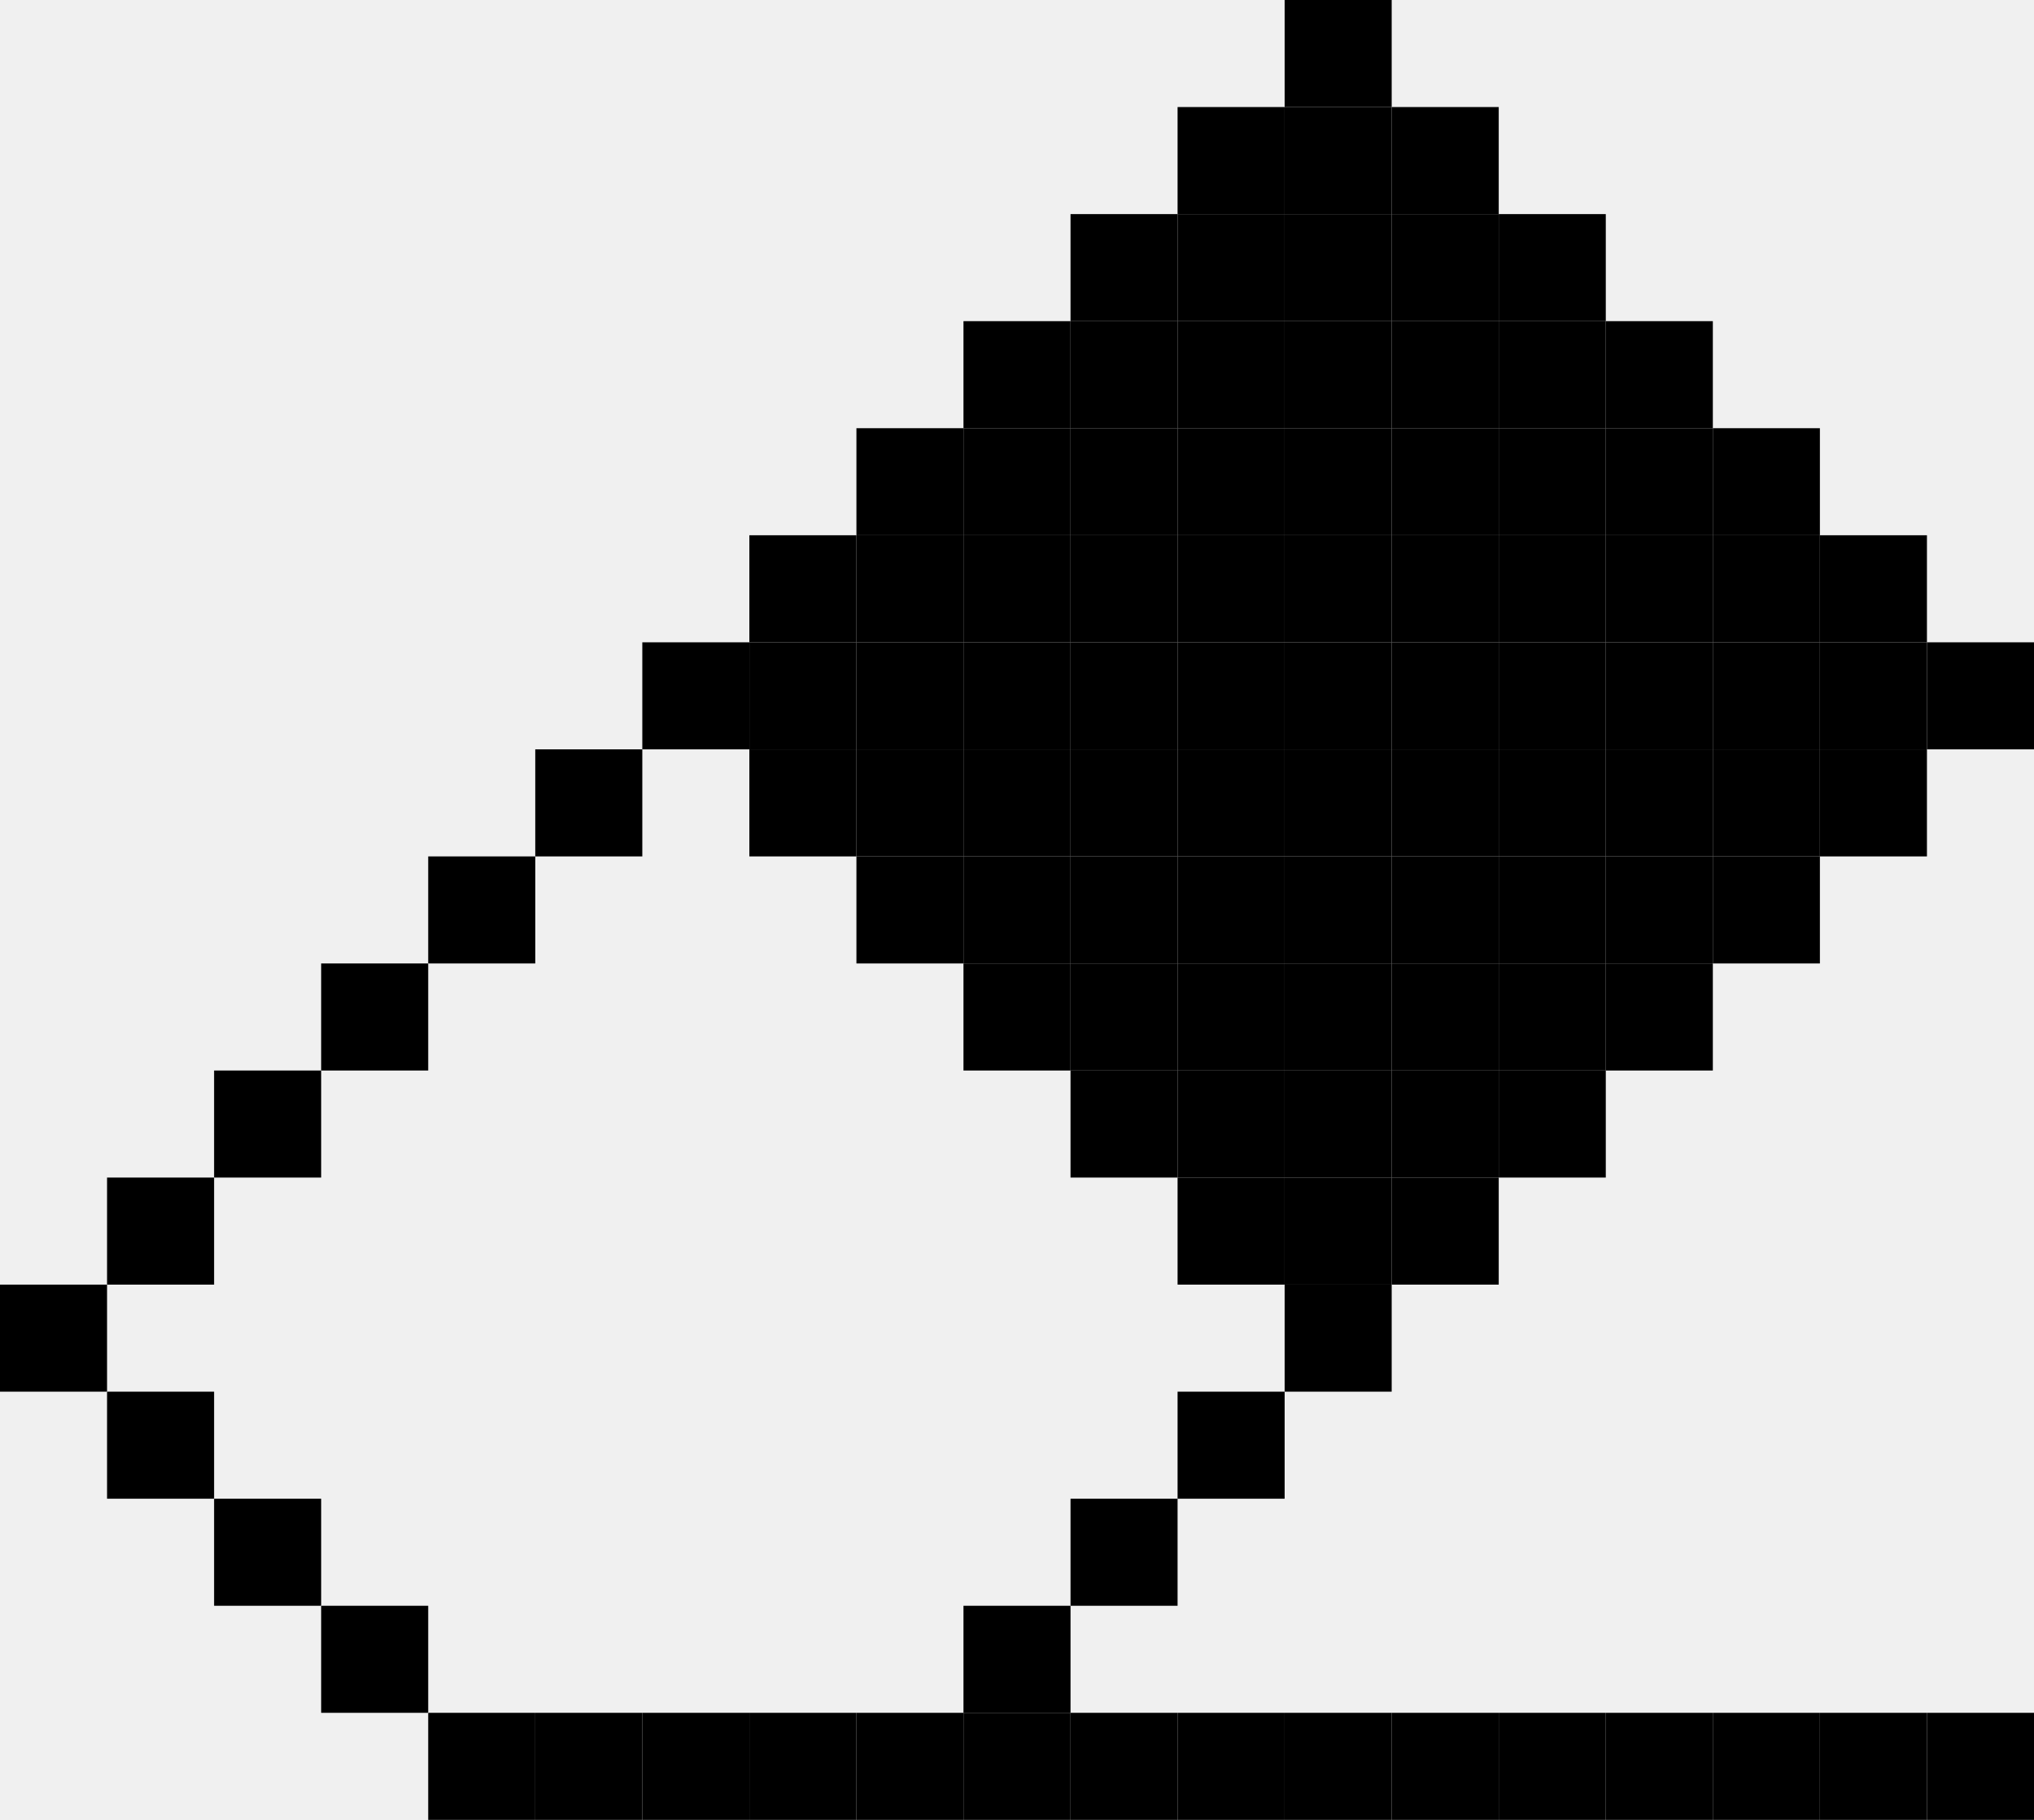
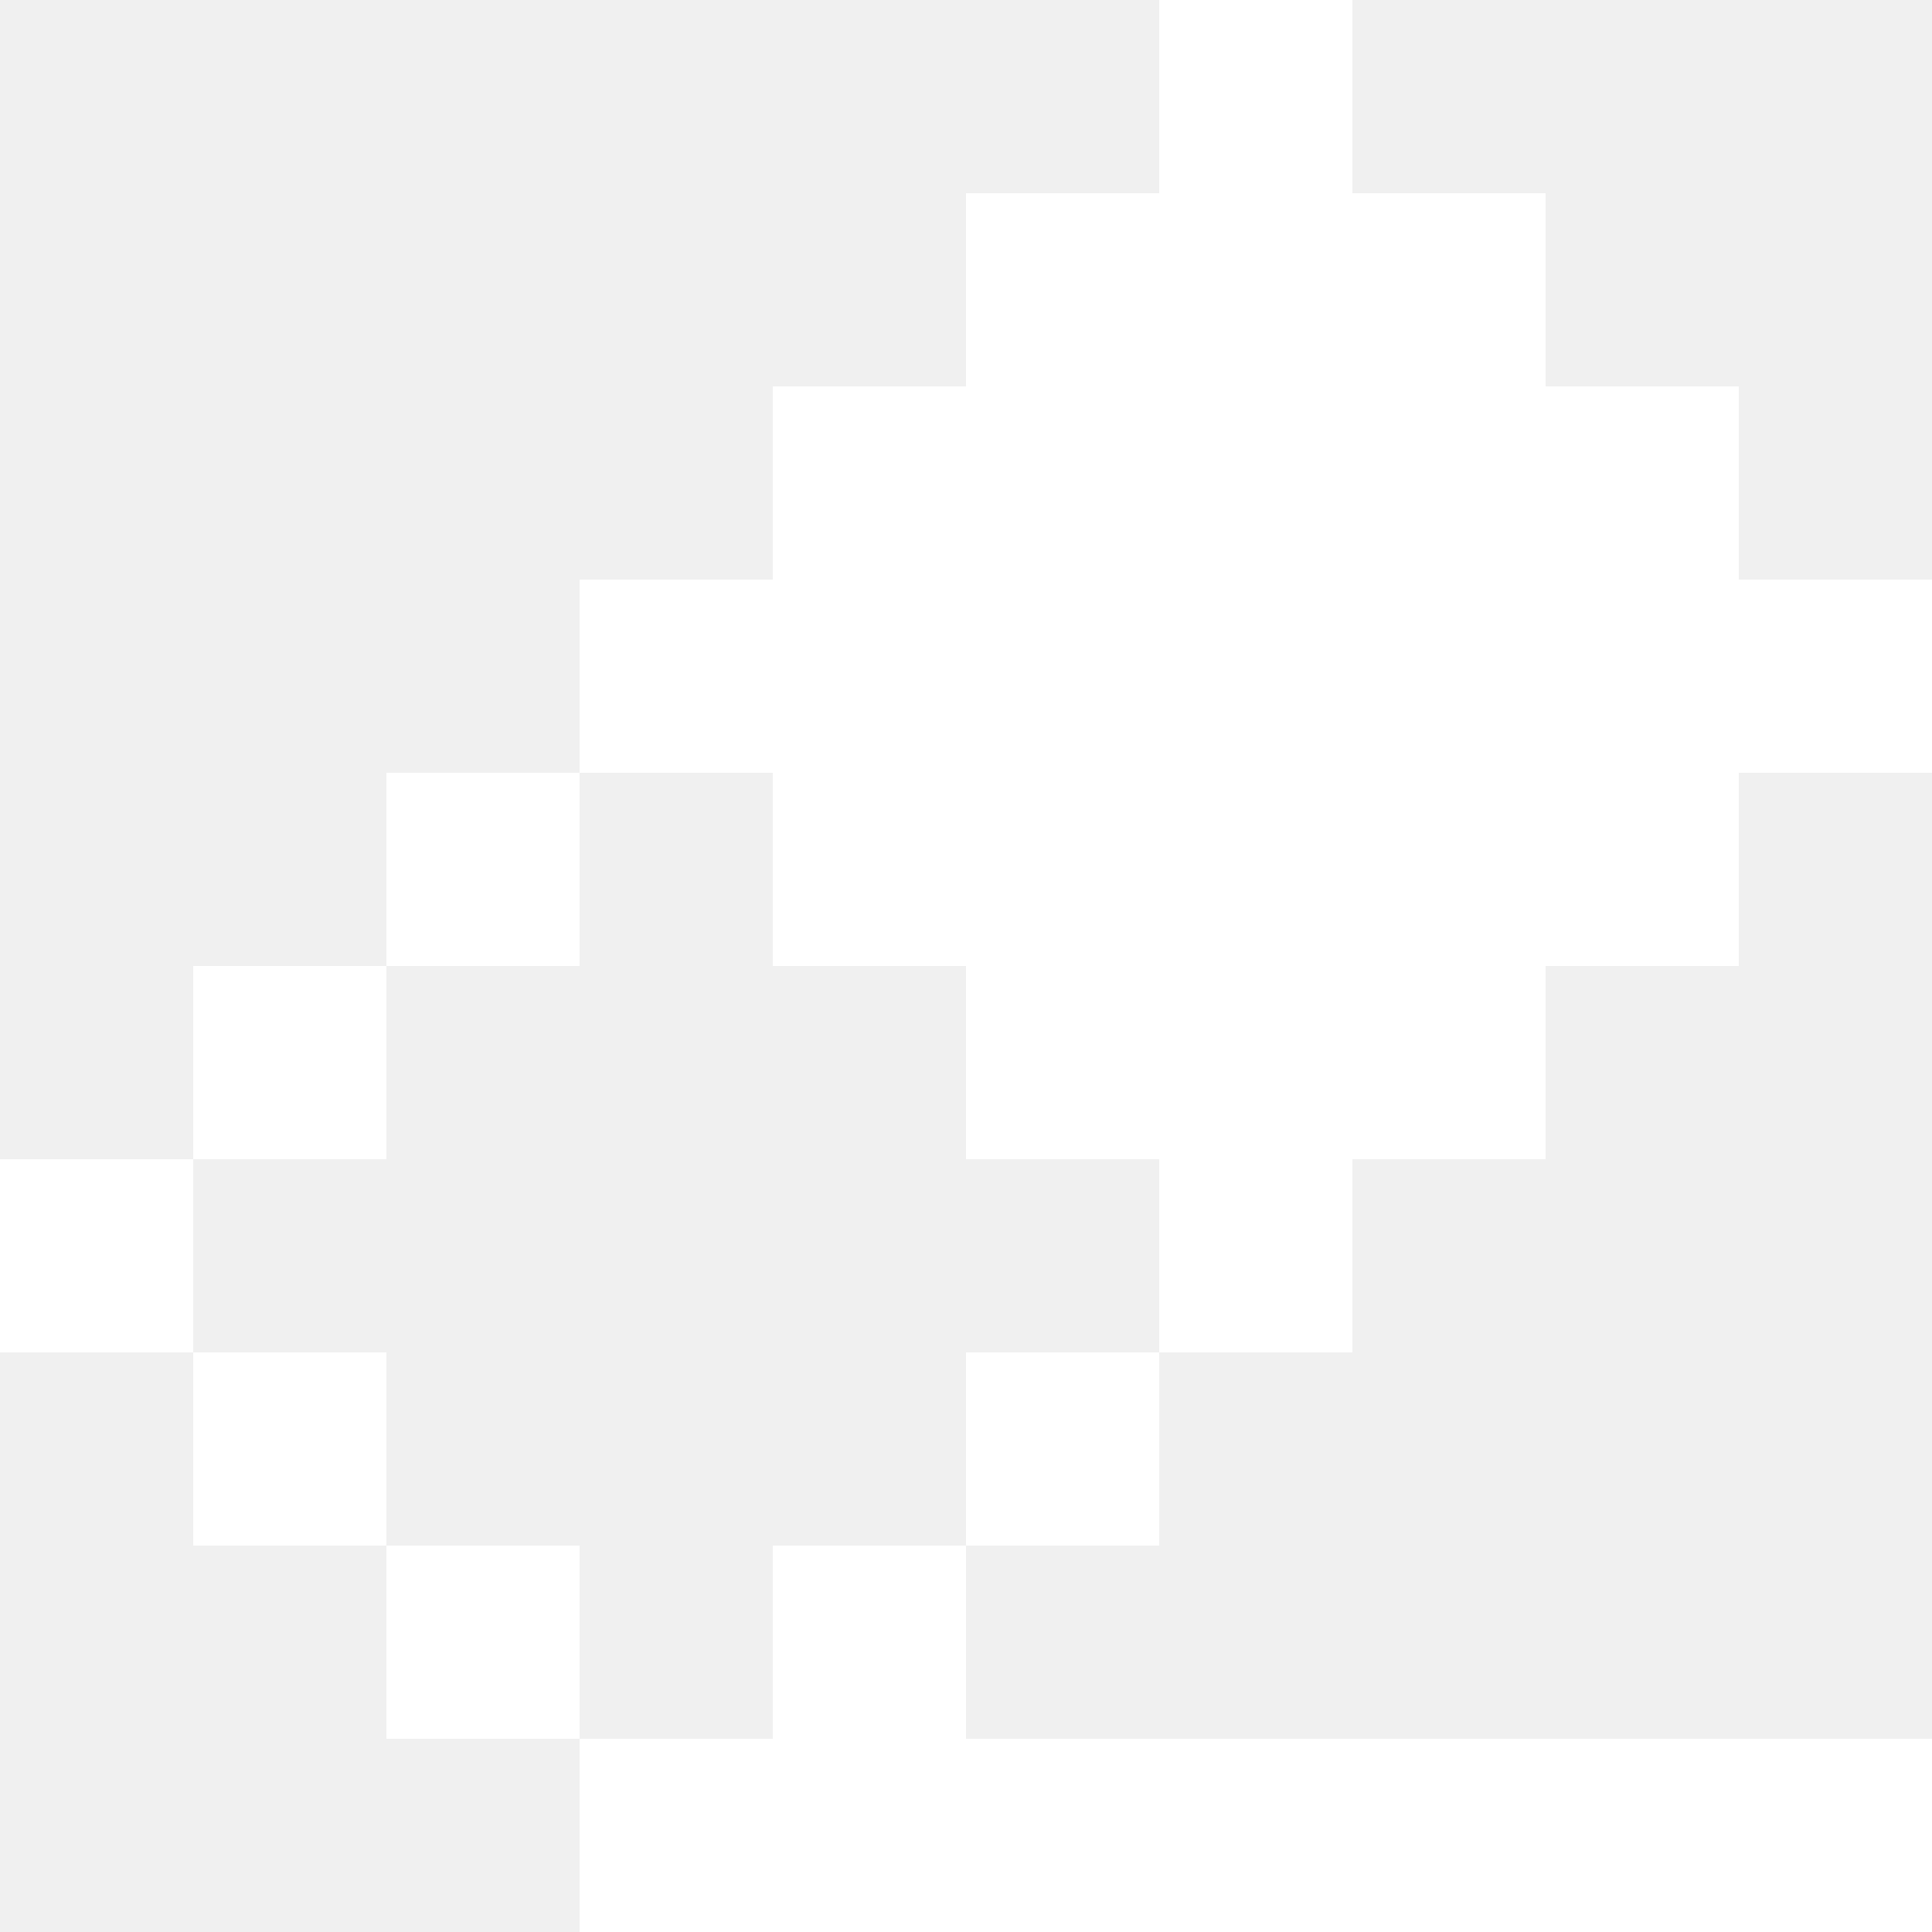
- <svg xmlns="http://www.w3.org/2000/svg" version="1.1" id="Layer_1" x="0px" y="0px" viewBox="0 0 19 17" style="enable-background:new 0 0 19 17;" xml:space="preserve">
-   <rect x="12" width="1" height="1" />
-   <rect x="12" y="1" width="1" height="1" />
-   <rect x="9" y="3" width="1" height="1" />
-   <rect x="8" y="4" width="1" height="1" />
-   <rect x="7" y="5" width="1" height="1" />
-   <rect x="6" y="6" width="1" height="1" />
-   <rect x="7" y="6" width="1" height="1" />
-   <rect x="8" y="6" width="1" height="1" />
-   <rect x="9" y="6" width="1" height="1" />
-   <rect x="10" y="6" width="1" height="1" />
-   <rect x="11" y="6" width="1" height="1" />
-   <rect x="12" y="6" width="1" height="1" />
-   <rect x="13" y="6" width="1" height="1" />
-   <rect x="14" y="6" width="1" height="1" />
-   <rect x="15" y="6" width="1" height="1" />
-   <rect x="16" y="6" width="1" height="1" />
-   <rect x="8" y="5" width="1" height="1" />
-   <rect x="9" y="5" width="1" height="1" />
-   <rect x="10" y="5" width="1" height="1" />
-   <rect x="11" y="5" width="1" height="1" />
-   <rect x="12" y="5" width="1" height="1" />
-   <rect x="13" y="5" width="1" height="1" />
-   <rect x="14" y="5" width="1" height="1" />
-   <rect x="15" y="5" width="1" height="1" />
-   <rect x="16" y="5" width="1" height="1" />
-   <rect x="8" y="7" width="1" height="1" />
-   <rect x="9" y="7" width="1" height="1" />
-   <rect x="10" y="7" width="1" height="1" />
-   <rect x="11" y="7" width="1" height="1" />
-   <rect x="12" y="7" width="1" height="1" />
-   <rect x="13" y="7" width="1" height="1" />
-   <rect x="14" y="7" width="1" height="1" />
-   <rect x="15" y="7" width="1" height="1" />
-   <rect x="9" y="8" width="1" height="1" />
-   <rect x="10" y="8" width="1" height="1" />
-   <rect x="11" y="8" width="1" height="1" />
-   <rect x="12" y="8" width="1" height="1" />
-   <rect x="13" y="8" width="1" height="1" />
-   <rect x="14" y="8" width="1" height="1" />
-   <rect x="15" y="8" width="1" height="1" />
-   <rect x="9" y="4" width="1" height="1" />
-   <rect x="10" y="4" width="1" height="1" />
-   <rect x="11" y="4" width="1" height="1" />
-   <rect x="12" y="4" width="1" height="1" />
-   <rect x="13" y="4" width="1" height="1" />
-   <rect x="14" y="4" width="1" height="1" />
-   <rect x="10" y="3" width="1" height="1" />
-   <rect x="11" y="3" width="1" height="1" />
-   <rect x="12" y="3" width="1" height="1" />
-   <rect x="13" y="3" width="1" height="1" />
-   <rect x="14" y="3" width="1" height="1" />
-   <rect x="10" y="9" width="1" height="1" />
-   <rect x="11" y="9" width="1" height="1" />
-   <rect x="12" y="9" width="1" height="1" />
-   <rect x="13" y="9" width="1" height="1" />
-   <rect x="11" y="10" width="1" height="1" />
-   <rect x="12" y="10" width="1" height="1" />
-   <rect x="13" y="10" width="1" height="1" />
-   <rect x="11" y="2" width="1" height="1" />
-   <rect x="12" y="2" width="1" height="1" />
-   <rect x="13" y="2" width="1" height="1" />
-   <rect x="14" y="9" width="1" height="1" />
-   <rect x="15" y="4" width="1" height="1" />
-   <rect x="16" y="7" width="1" height="1" />
-   <rect x="17" y="6" width="1" height="1" />
-   <rect x="7" y="7" width="1" height="1" />
-   <rect x="8" y="8" width="1" height="1" />
-   <rect x="9" y="9" width="1" height="1" />
-   <rect x="10" y="10" width="1" height="1" />
-   <rect x="11" y="11" width="1" height="1" />
-   <rect x="5" y="7" width="1" height="1" />
-   <rect x="4" y="8" width="1" height="1" />
-   <rect x="3" y="9" width="1" height="1" />
-   <rect x="2" y="10" width="1" height="1" />
-   <rect x="1" y="11" width="1" height="1" />
-   <rect y="12" width="1" height="1" />
-   <rect x="1" y="13" width="1" height="1" />
-   <rect x="2" y="14" width="1" height="1" />
-   <rect x="3" y="15" width="1" height="1" />
-   <rect x="4" y="16" width="1" height="1" />
-   <rect x="13" y="1" width="1" height="1" />
-   <rect x="14" y="2" width="1" height="1" />
-   <rect x="15" y="3" width="1" height="1" />
-   <rect x="16" y="4" width="1" height="1" />
-   <rect x="17" y="5" width="1" height="1" />
-   <rect x="18" y="6" width="1" height="1" />
-   <rect x="15" y="9" width="1" height="1" />
-   <rect x="14" y="10" width="1" height="1" />
-   <rect x="11" y="1" width="1" height="1" />
-   <rect x="10" y="2" width="1" height="1" />
-   <rect x="17" y="7" width="1" height="1" />
-   <rect x="16" y="8" width="1" height="1" />
-   <rect x="13" y="11" width="1" height="1" />
-   <rect x="12" y="12" width="1" height="1" />
-   <rect x="12" y="11" width="1" height="1" />
-   <rect x="11" y="13" width="1" height="1" />
-   <rect x="10" y="14" width="1" height="1" />
-   <rect x="9" y="15" width="1" height="1" />
-   <rect x="5" y="16" width="1" height="1" />
-   <rect x="6" y="16" width="1" height="1" />
-   <rect x="7" y="16" width="1" height="1" />
-   <rect x="8" y="16" width="1" height="1" />
-   <rect x="9" y="16" width="1" height="1" />
-   <rect x="10" y="16" width="1" height="1" />
-   <rect x="11" y="16" width="1" height="1" />
-   <rect x="12" y="16" width="1" height="1" />
-   <rect x="13" y="16" width="1" height="1" />
-   <rect x="14" y="16" width="1" height="1" />
-   <rect x="15" y="16" width="1" height="1" />
-   <rect x="16" y="16" width="1" height="1" />
-   <rect x="18" y="16" width="1" height="1" />
-   <rect x="17" y="16" width="1" height="1" />
+ <svg xmlns="http://www.w3.org/2000/svg" version="1.1" id="Layer_1" x="0px" y="0px" viewBox="0 0 30 30" style="enable-background:new 0 0 30 30;" xml:space="preserve">
+   <style type="text/css">
+ 	.st0{fill:#FFFFFF;}
+ </style>
+   <g>
+     <rect x="3" y="21" class="st0" width="3" height="3" />
+     <rect x="6" y="24" class="st0" width="3" height="3" />
+     <rect y="18" class="st0" width="3" height="3" />
+     <rect x="3" y="15" class="st0" width="3" height="3" />
+     <rect x="6" y="12" class="st0" width="3" height="3" />
+     <polygon class="st0" points="12,15 15,15 15,18 18,18 18,21 21,21 21,18 24,18 24,15 27,15 27,12 30,12 30,9 27,9 27,6 24,6 24,3    21,3 21,0 18,0 18,3 15,3 15,6 12,6 12,9 9,9 9,12 12,12  " />
+     <rect x="15" y="21" class="st0" width="3" height="3" />
+     <polygon class="st0" points="12,24 12,27 9,27 9,30 12,30 15,30 18,30 21,30 24,30 27,30 30,30 30,27 27,27 24,27 21,27 18,27    15,27 15,24  " />
+   </g>
</svg>
